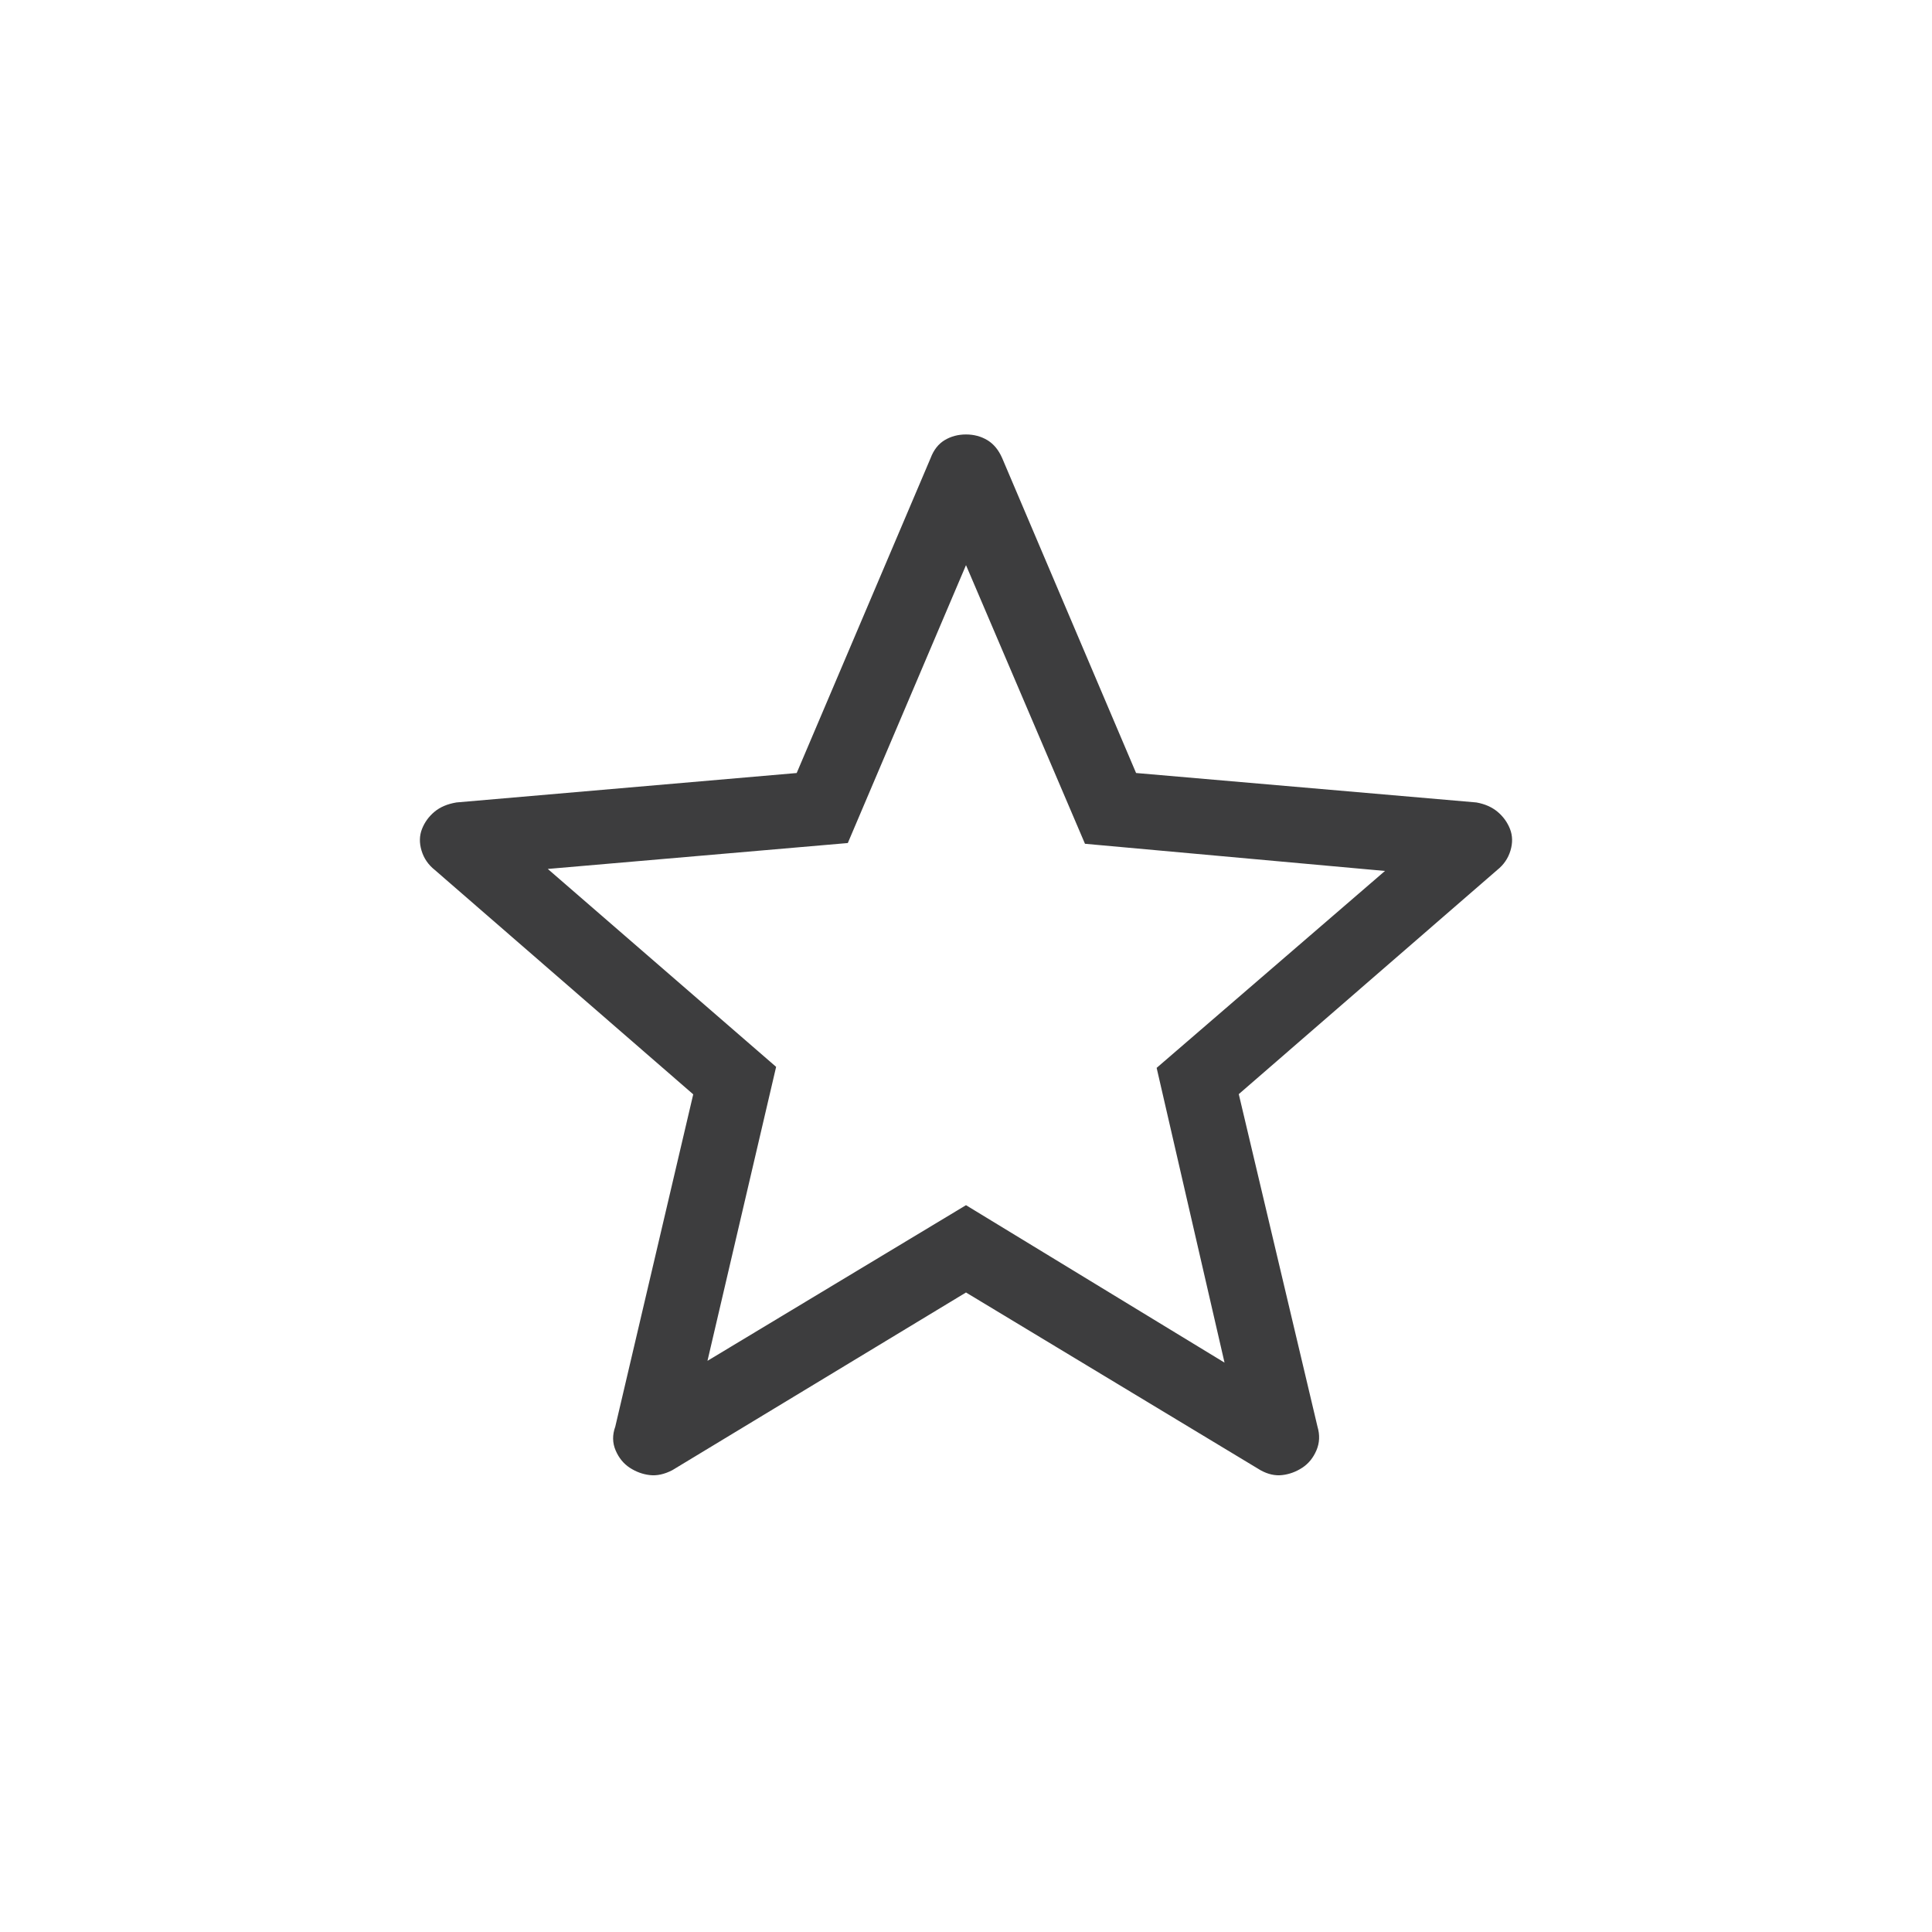
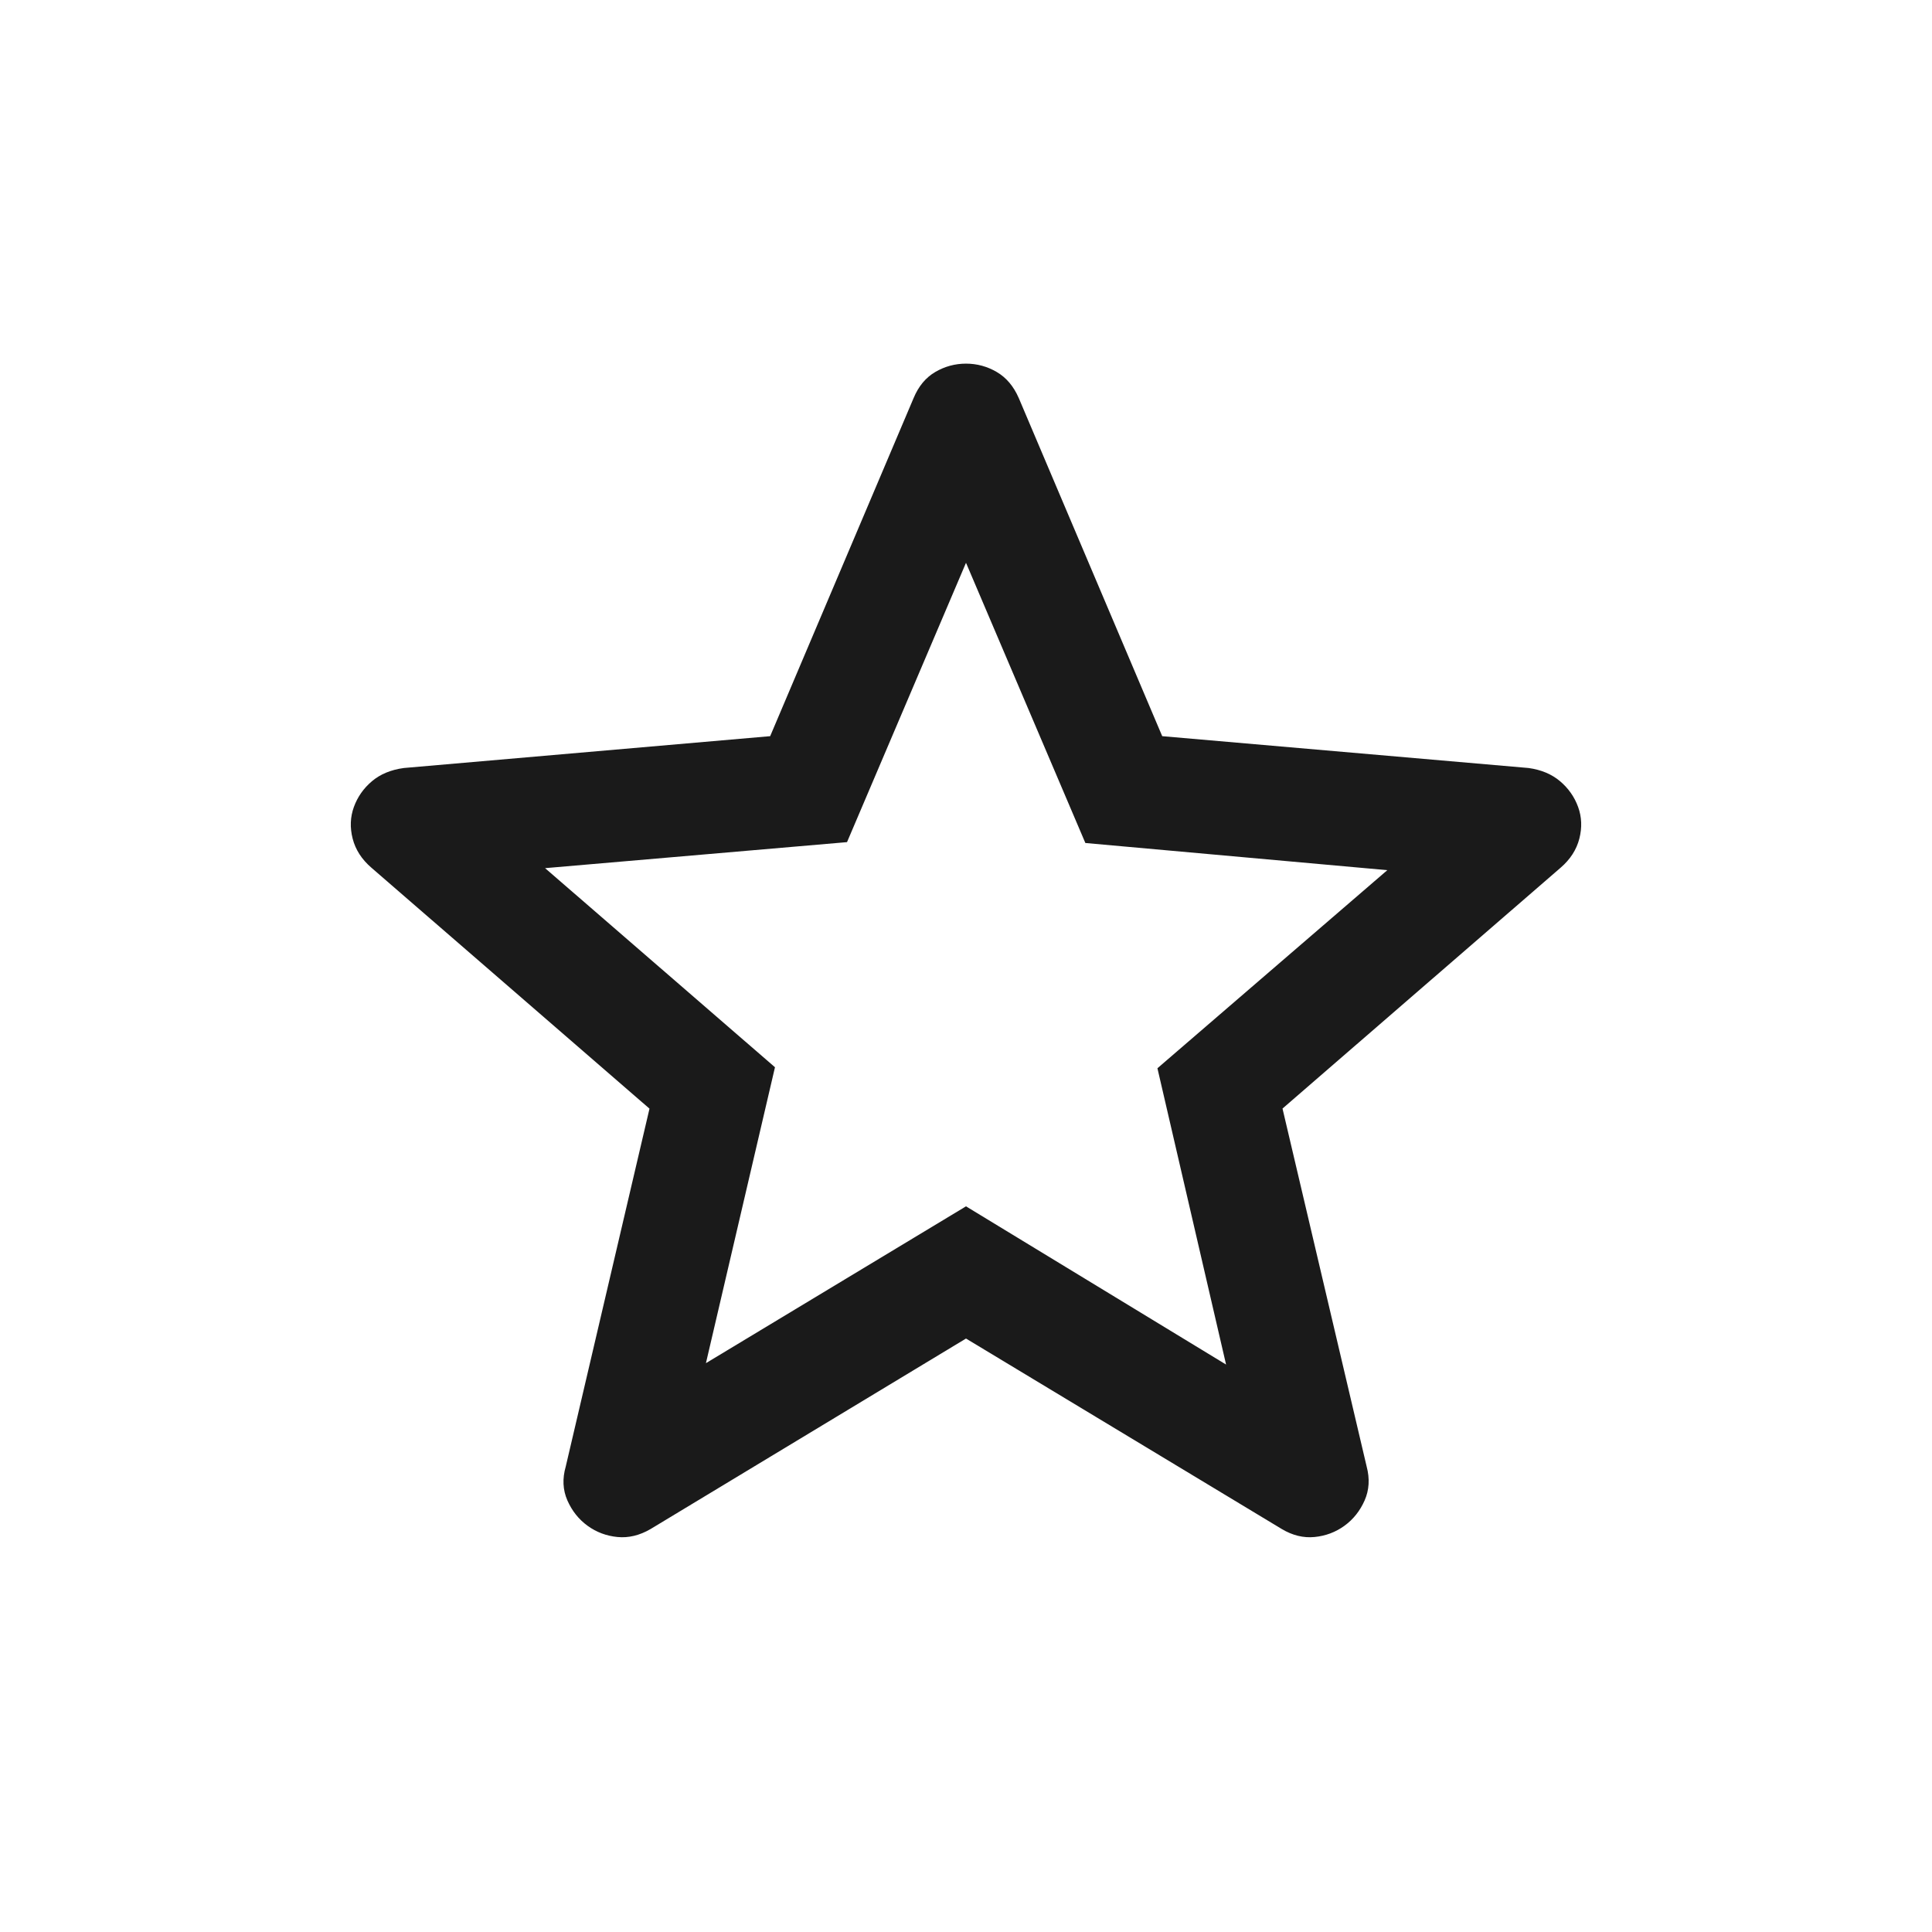
- <svg xmlns="http://www.w3.org/2000/svg" height="24px" viewBox="0 -960 960 960" width="24px" fill="#3D3D3E">
-   <path d="M351.54-283.81 480-361.15l128.46 78.23-33.73-146.46 113.46-97.85-149.07-13.5L480-679.19 421.27-541.1l-149.08 12.87 113.46 98.35-34.11 146.07ZM480-317.77l-145.96 88.31q-5.89 3.04-11.17 2.42-5.29-.61-9.95-3.65-4.65-3.04-7.04-8.66-2.38-5.62-.15-11.77l38.73-165.11-128.41-111.49q-4.86-3.86-6.59-9.62-1.73-5.75.23-10.75 1.96-4.99 6.18-8.53 4.21-3.53 10.94-4.65l169.06-14.62 66.55-156.5q2.31-6.11 7-8.92 4.7-2.81 10.58-2.81t10.58 2.81q4.69 2.81 7.37 8.88l66.56 156.53 169.07 14.63q6.34 1.12 10.56 4.65 4.21 3.54 6.17 8.53 1.96 5 .23 10.75-1.73 5.76-6.58 9.62L615.54-416.33l39.11 165.21q1.85 6.24-.53 11.81-2.39 5.58-7.04 8.62-4.66 3.04-9.95 3.65-5.28.62-10.78-2.42L480-317.77Zm0-152.85Z" />
+ <svg xmlns="http://www.w3.org/2000/svg" height="24px" viewBox="0 -960 960 960" width="24px" fill="#1a1a1a">
+   <path d="M350.77-282.65 480-360.58l129.23 78.62-34.11-147.23 114.23-98.43-150.04-13.5L480-680.35l-59.12 138.8-150.03 12.93 114.23 98.93-34.31 147.04ZM480-294.89l-156.73 94.66q-8.19 4.77-16.46 3.96-8.27-.81-14.85-5.58-6.57-4.77-10.02-12.58-3.44-7.81-.82-16.88l41.61-177.81-138.2-119.74q-7.18-6.18-9.3-14.43-2.11-8.26.62-15.75 2.73-7.5 8.96-12.77t15.85-6.57l182.03-15.82 71.27-167.99q3.66-8.81 10.75-12.96 7.1-4.16 15.29-4.16t15.29 4.16q7.09 4.15 10.93 12.94L577.5-594.2l182.04 15.82q9.42 1.3 15.65 6.57 6.23 5.27 8.96 12.77 2.73 7.49.62 15.75-2.12 8.25-9.29 14.43L637.27-409.17l41.81 177.86q2.42 9.12-1.02 16.9-3.45 7.79-10.02 12.56-6.58 4.77-14.85 5.58-8.27.81-16.27-3.96L480-294.89Zm0-175.92Z" />
</svg>
